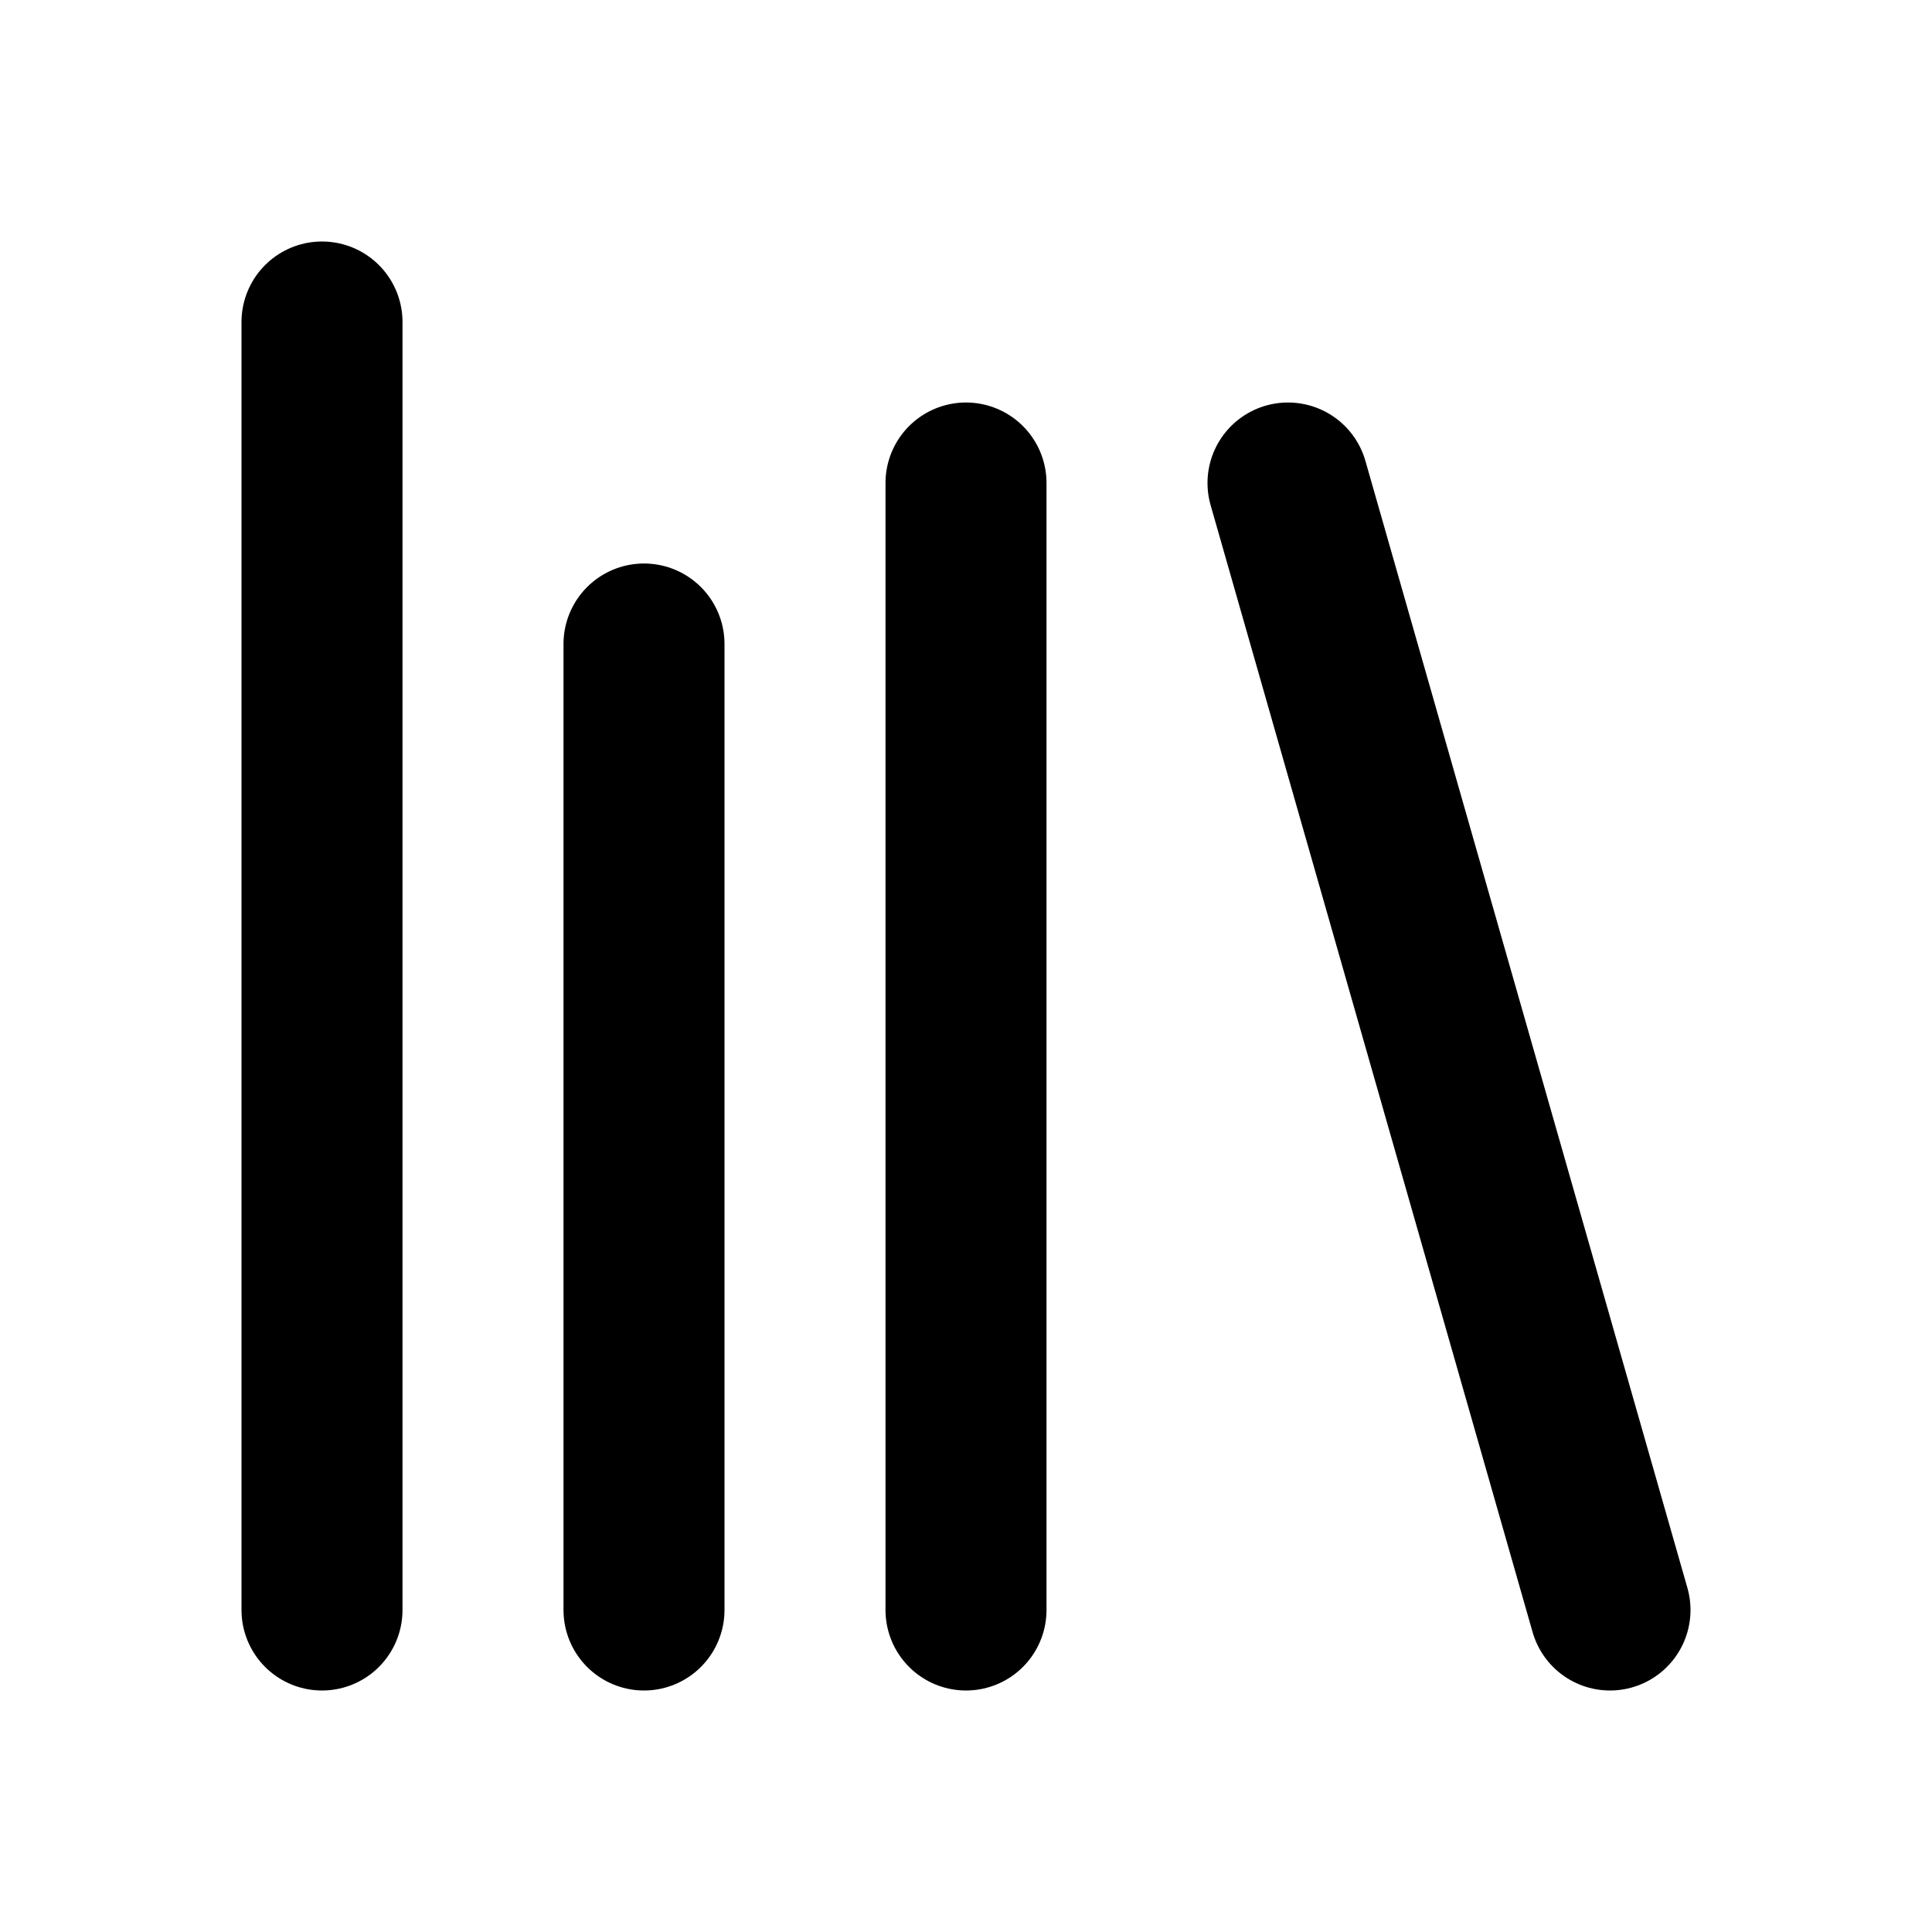
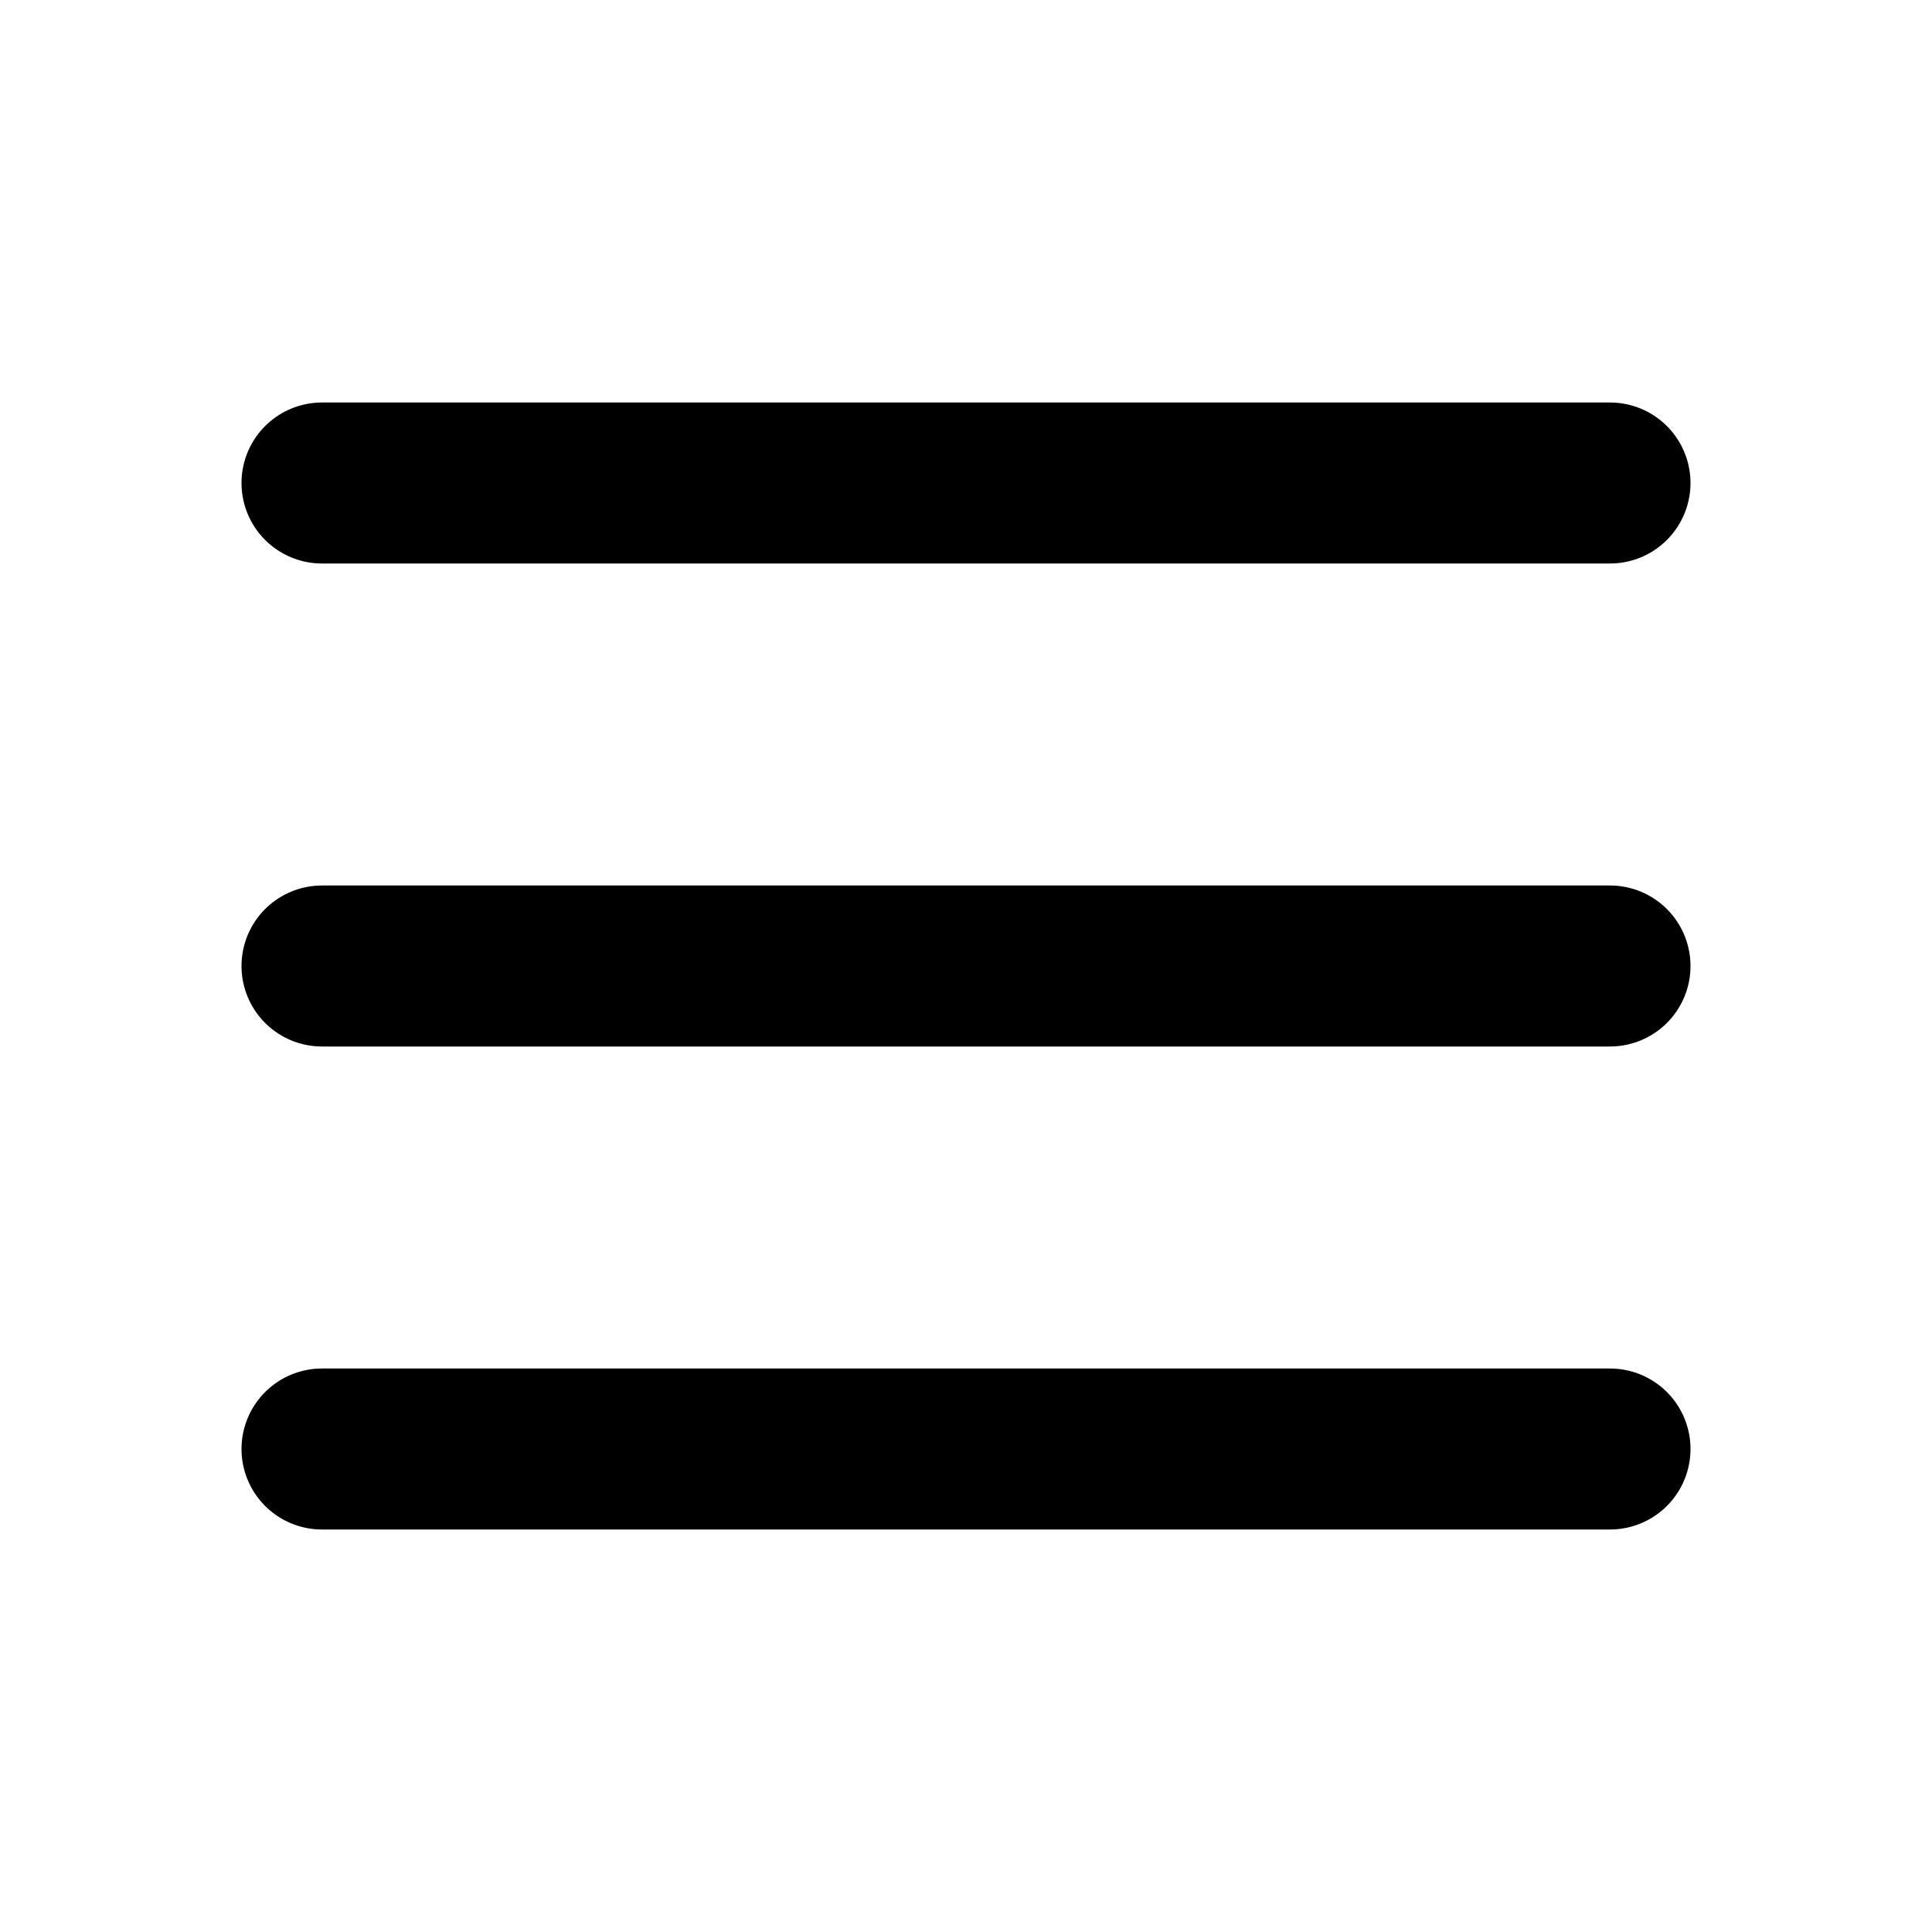
<svg xmlns="http://www.w3.org/2000/svg" width="24" height="24" viewBox="0 0 24 24" fill="none" stroke="currentColor" stroke-width="2" stroke-linecap="round" stroke-linejoin="round">
-   <path d="m16 6 4 14" />
-   <path d="M12 6v14" />
-   <path d="M8 8v12" />
-   <path d="M4 4v16" />
+   <line x1="4" x2="20" y1="12" y2="12" />
+   <line x1="4" x2="20" y1="6" y2="6" />
+   <line x1="4" x2="20" y1="18" y2="18" />
</svg>
